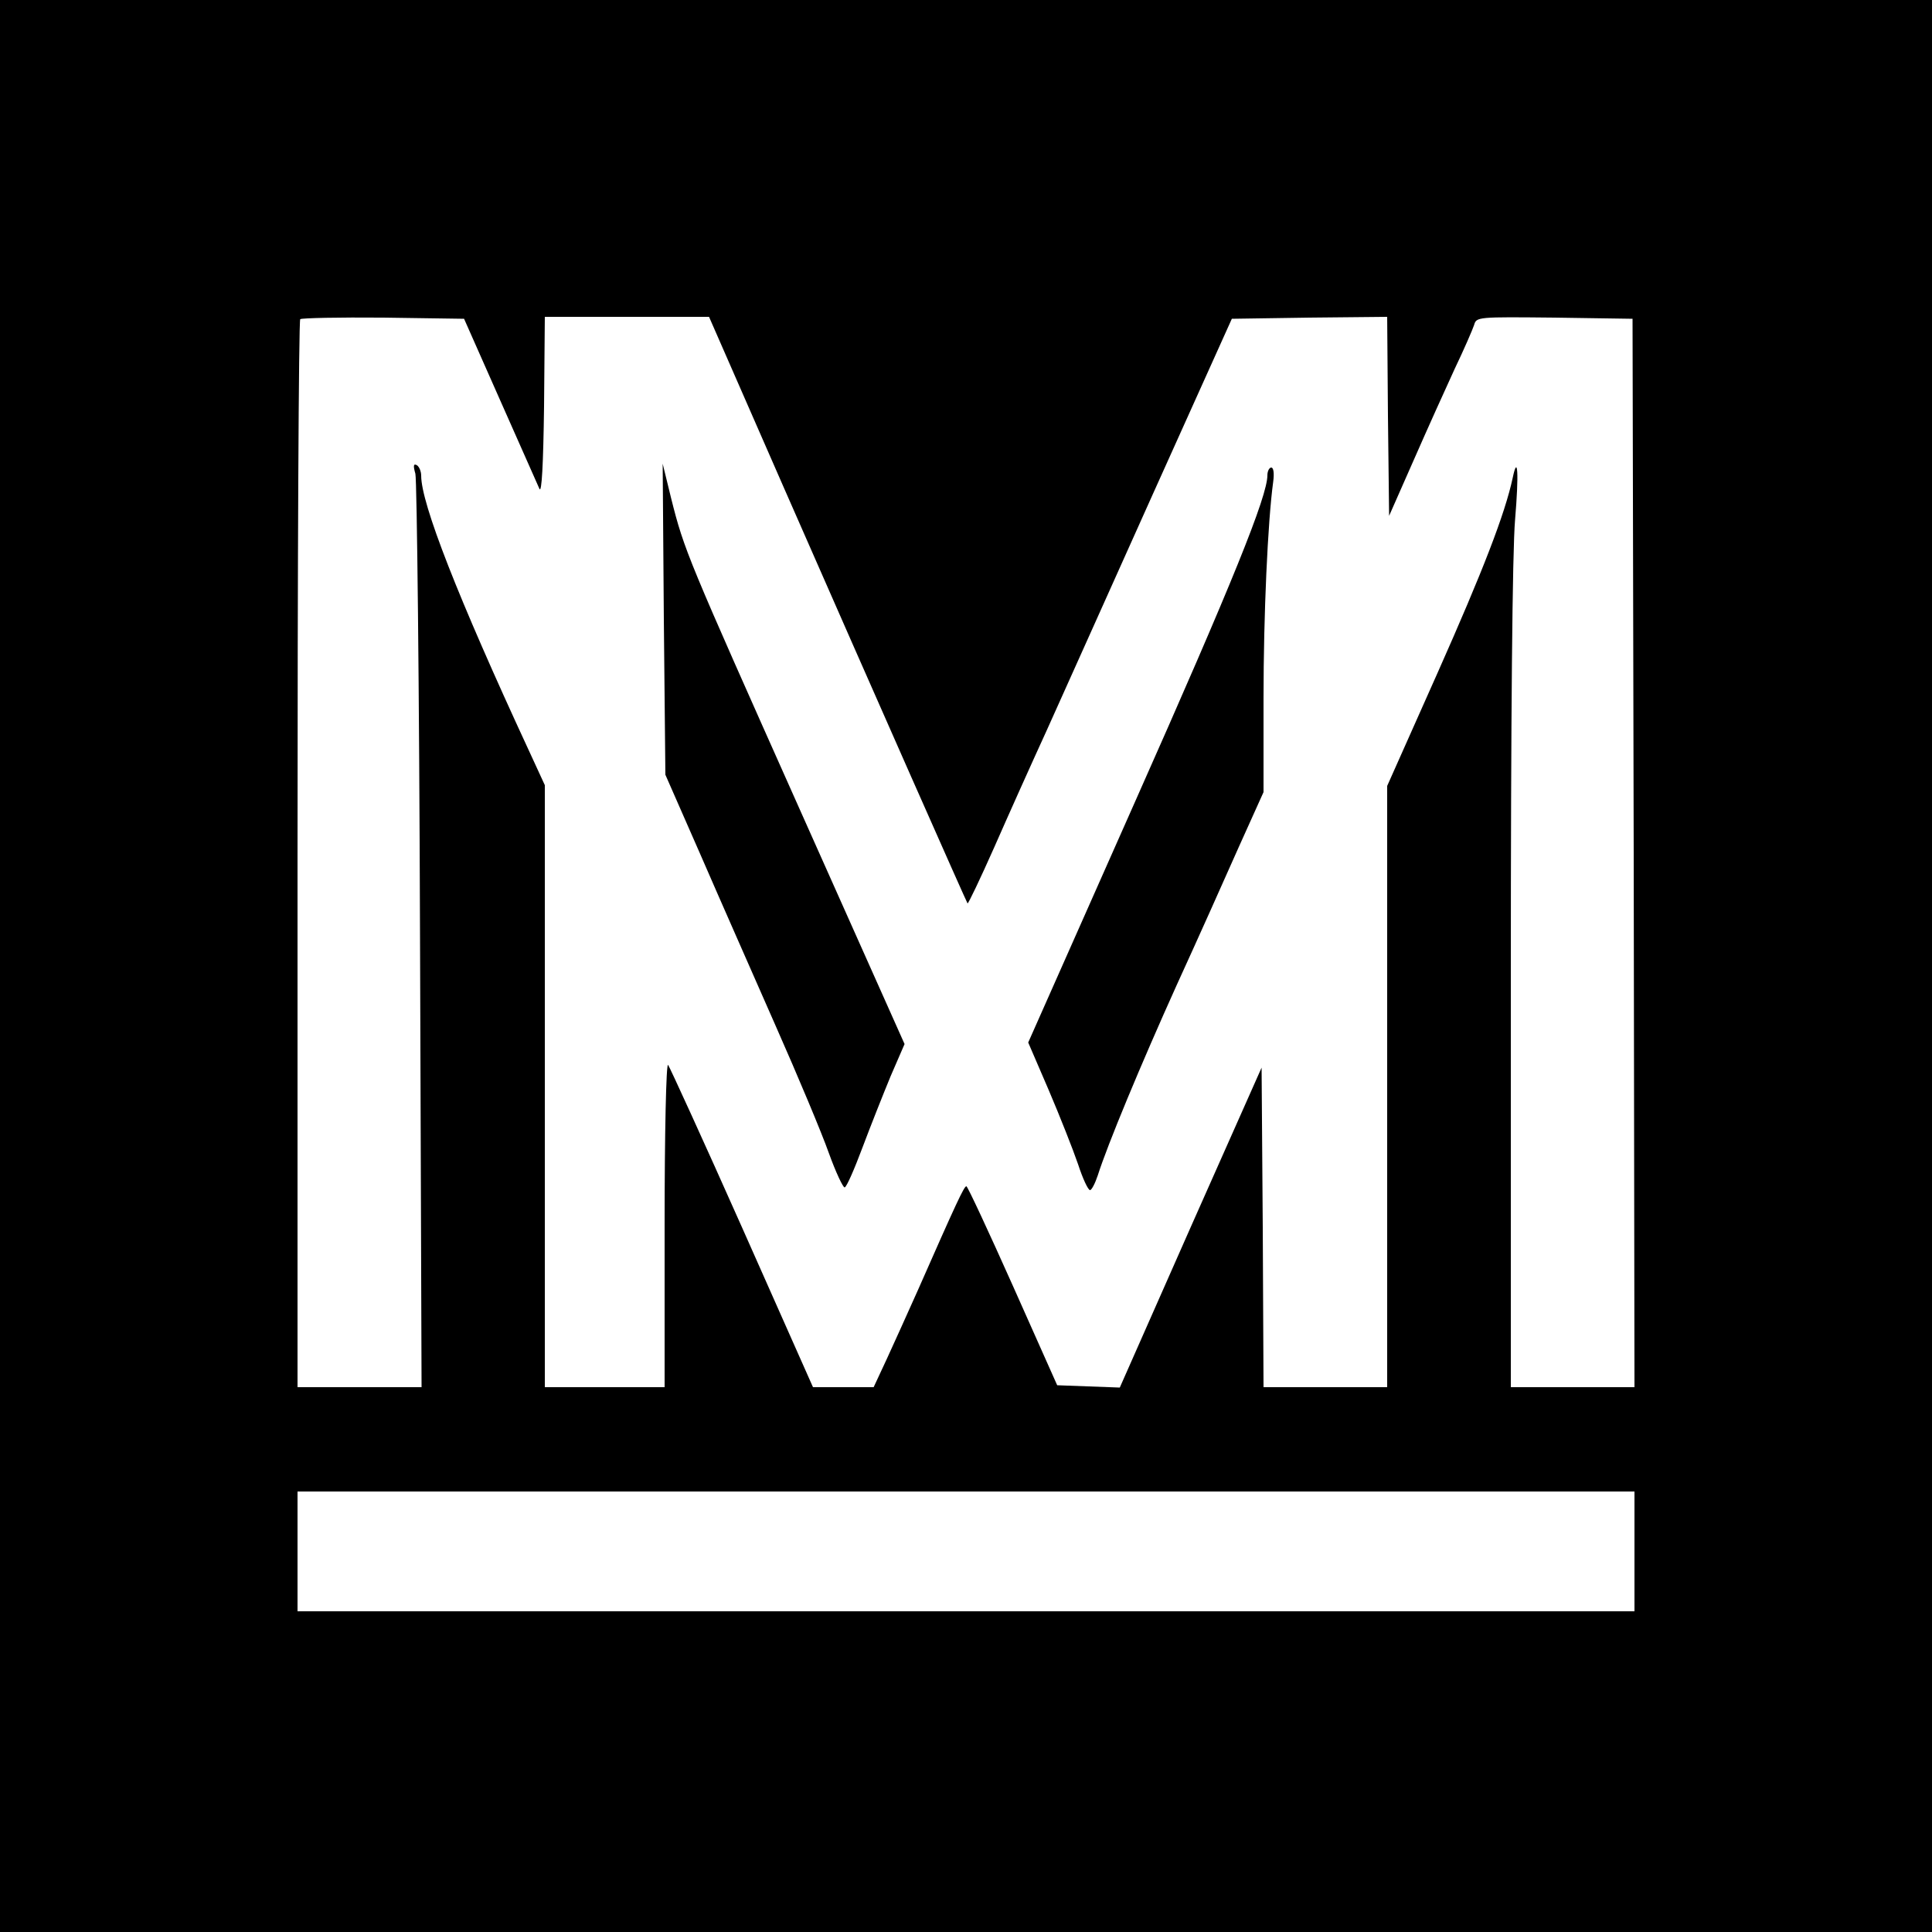
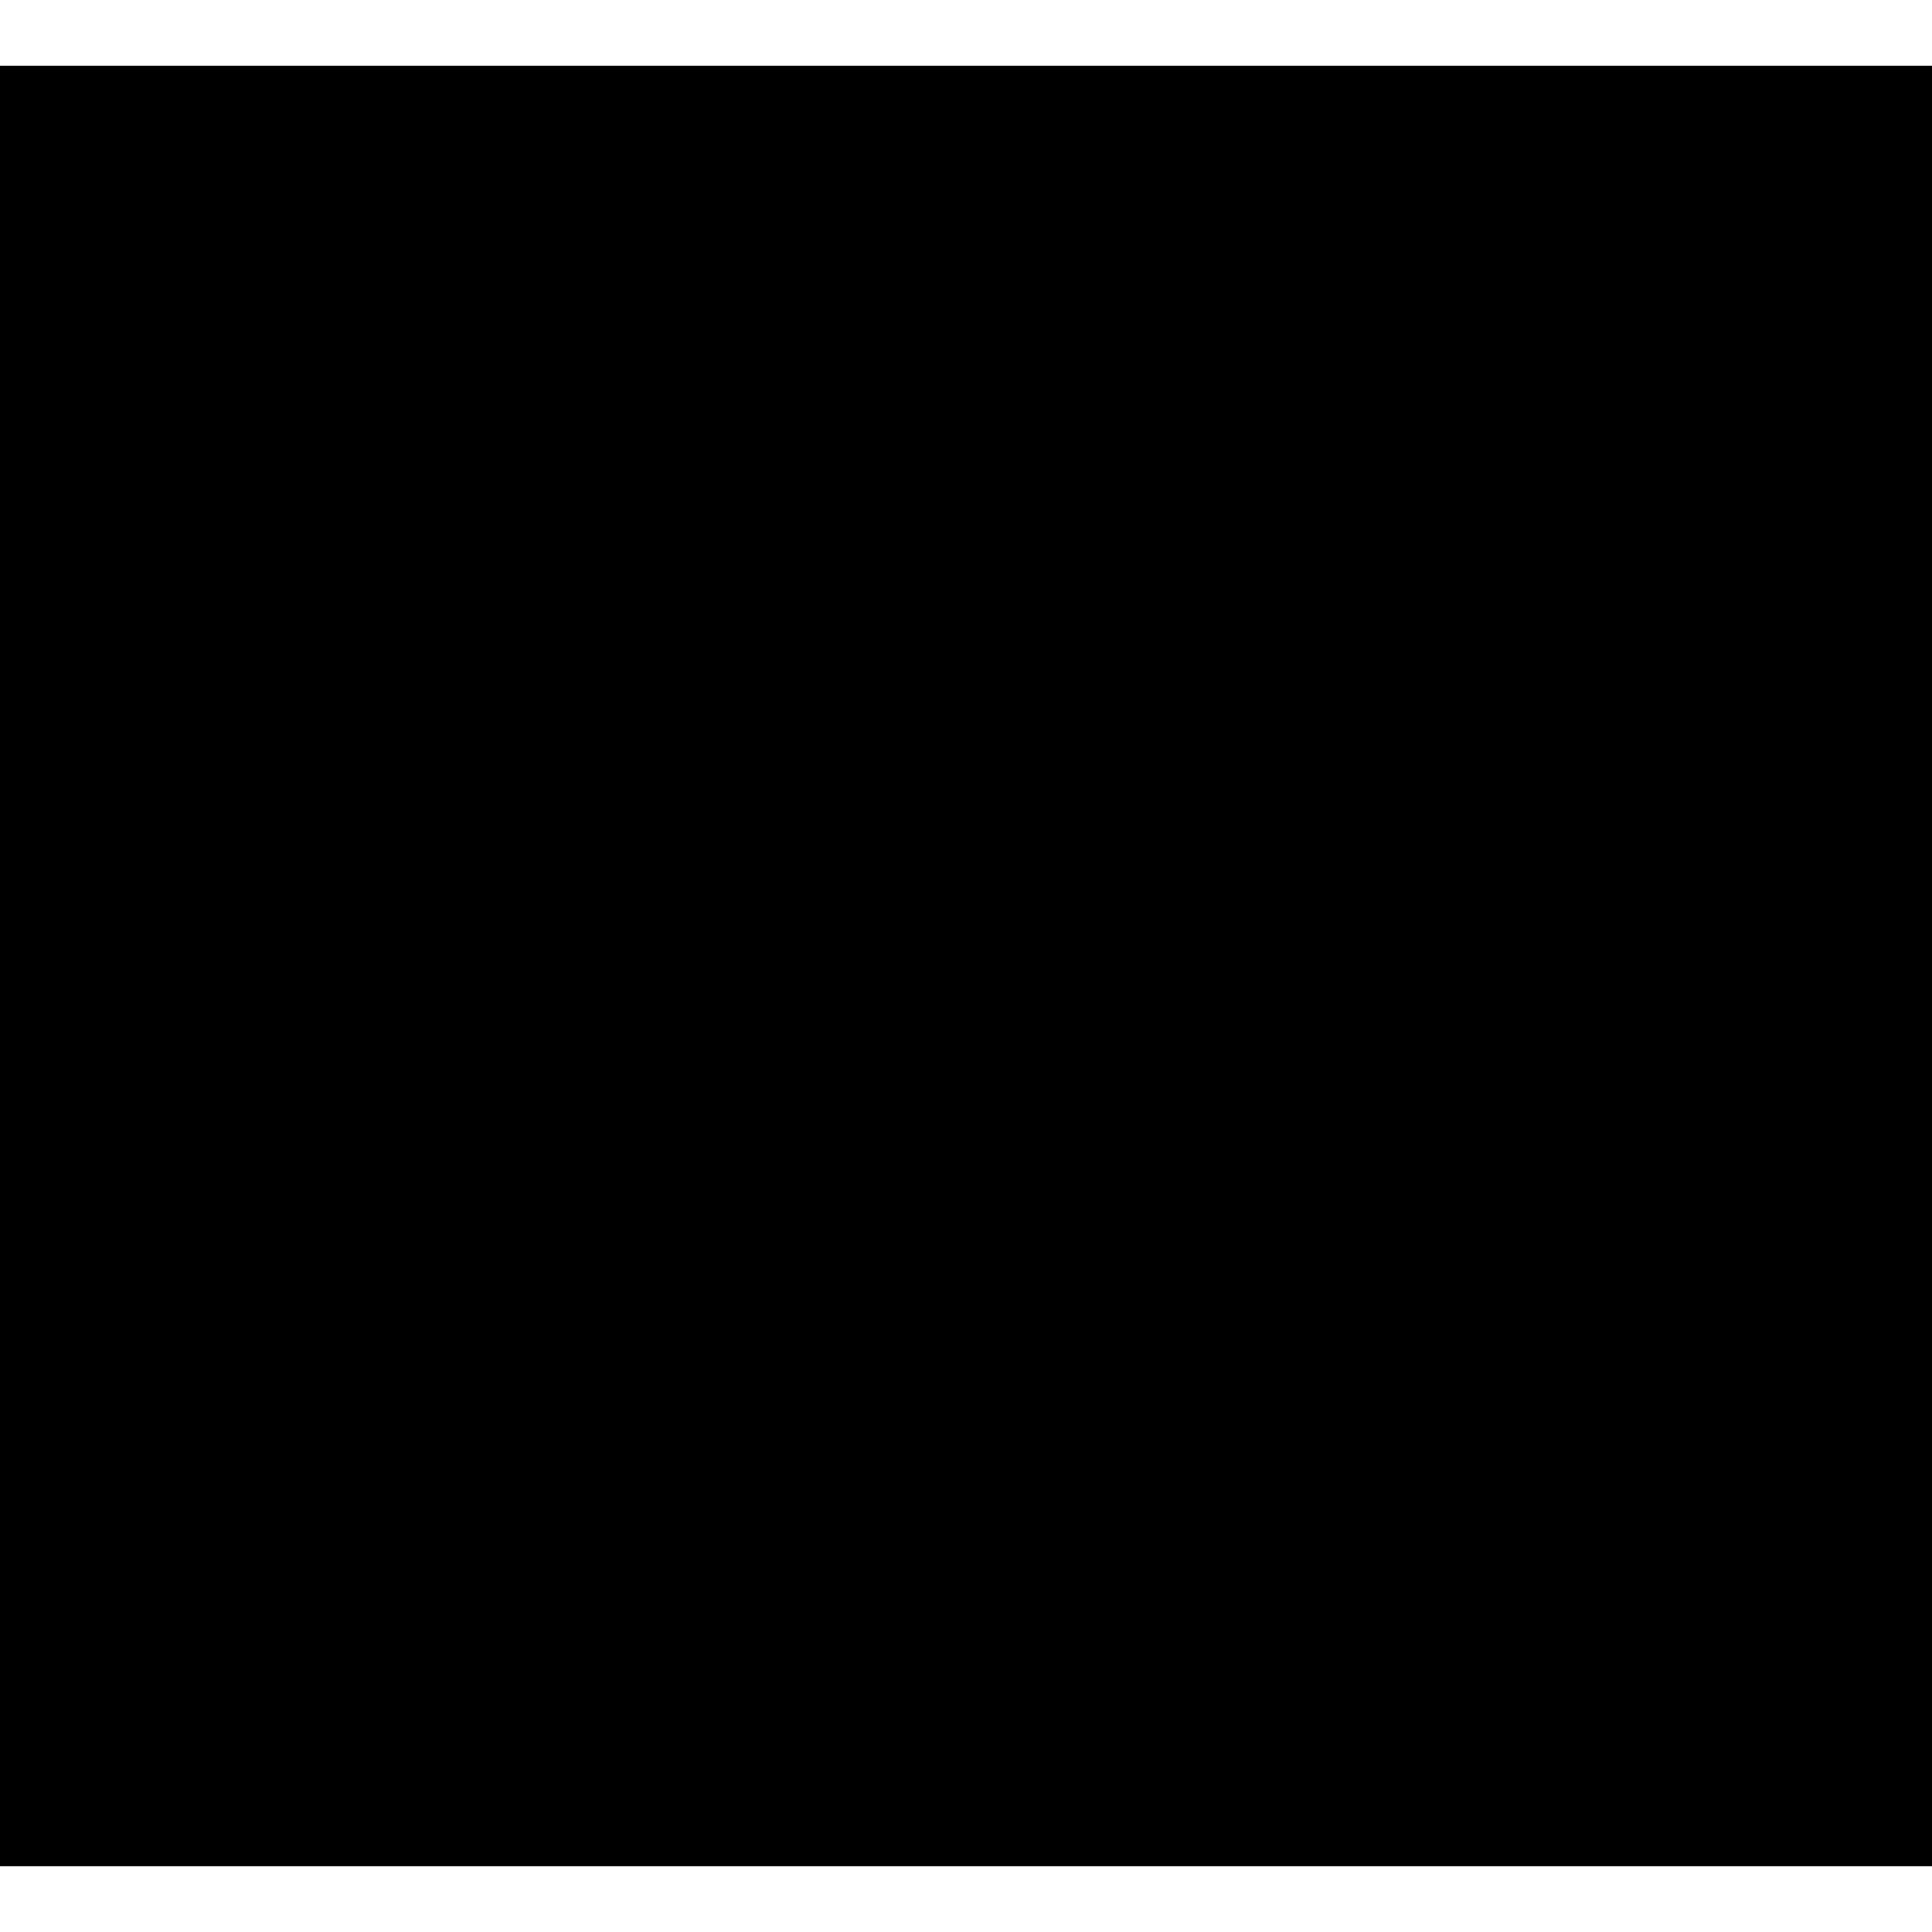
- <svg xmlns="http://www.w3.org/2000/svg" version="1.0" width="500pt" height="500pt" viewBox="0 0 500 500" preserveAspectRatio="xMidYMid meet">
-   <g transform="translate(0,500) scale(0.1,-0.1)" fill="#000000" stroke="none">
-     <path d="M0 2500 l0 -2500 2500 0 2500 0 0 2500 0 2500 -2500 0 -2500 0 0 -2500z m1294 1465 c51 -115 97 -219 102 -230 6 -13 10 63 12 213 l2 232 213 0 212 0 194 -443 c248 -565 472 -1071 475 -1075 2 -1 33 64 69 145 36 82 97 218 136 303 38 85 162 360 274 610 l205 455 201 3 201 2 2 -257 3 -258 64 145 c35 80 83 186 106 236 24 50 46 101 50 113 6 21 9 21 208 19 l202 -3 3 -1382 2 -1383 -160 0 -160 0 0 1059 c0 675 4 1106 11 1186 10 120 7 171 -6 109 -20 -94 -78 -243 -194 -504 l-131 -294 0 -778 0 -778 -160 0 -160 0 -2 414 -3 413 -184 -414 -183 -414 -81 3 -81 3 -115 258 c-63 141 -117 257 -120 257 -6 0 -26 -43 -126 -270 -26 -58 -62 -138 -80 -177 l-34 -73 -78 0 -79 0 -183 412 c-101 227 -188 417 -192 422 -5 6 -9 -178 -9 -412 l0 -422 -155 0 -155 0 0 779 0 779 -41 89 c-185 399 -279 640 -279 712 0 11 -5 23 -11 27 -9 5 -10 -1 -4 -22 4 -16 10 -554 12 -1196 l4 -1168 -160 0 -161 0 0 1378 c0 758 3 1382 7 1386 4 3 101 5 215 4 l209 -3 93 -210z m2936 -2980 l0 -155 -1730 0 -1730 0 0 155 0 155 1730 0 1730 0 0 -155z" />
-     <path d="M1718 3397 l4 -402 90 -205 c49 -113 137 -312 195 -444 58 -131 120 -279 138 -330 18 -50 37 -90 41 -89 5 1 25 47 46 103 21 56 54 139 73 185 l36 83 -272 609 c-291 652 -298 668 -332 803 l-22 90 3 -403z" />
-     <path d="M3280 3770 c0 -54 -90 -277 -343 -846 l-276 -622 53 -123 c29 -68 63 -154 76 -192 12 -37 26 -67 31 -67 4 0 13 17 20 38 25 79 111 286 204 492 54 118 126 279 161 358 l64 142 0 243 c0 217 11 458 25 560 3 22 1 37 -5 37 -5 0 -10 -9 -10 -20z" />
+ <svg xmlns="http://www.w3.org/2000/svg" version="1.0" width="147pt" height="147pt" viewBox="0 0 147 147" preserveAspectRatio="xMidYMid meet">
+   <g transform="translate(0,147) scale(0.1,-0.1)" fill="#000000" stroke="none">
+     <path d="M0 735 l0 -685 735 0 735 0 0 685 0 685 -735 0 -735 0 0 -685z" />
  </g>
</svg>
